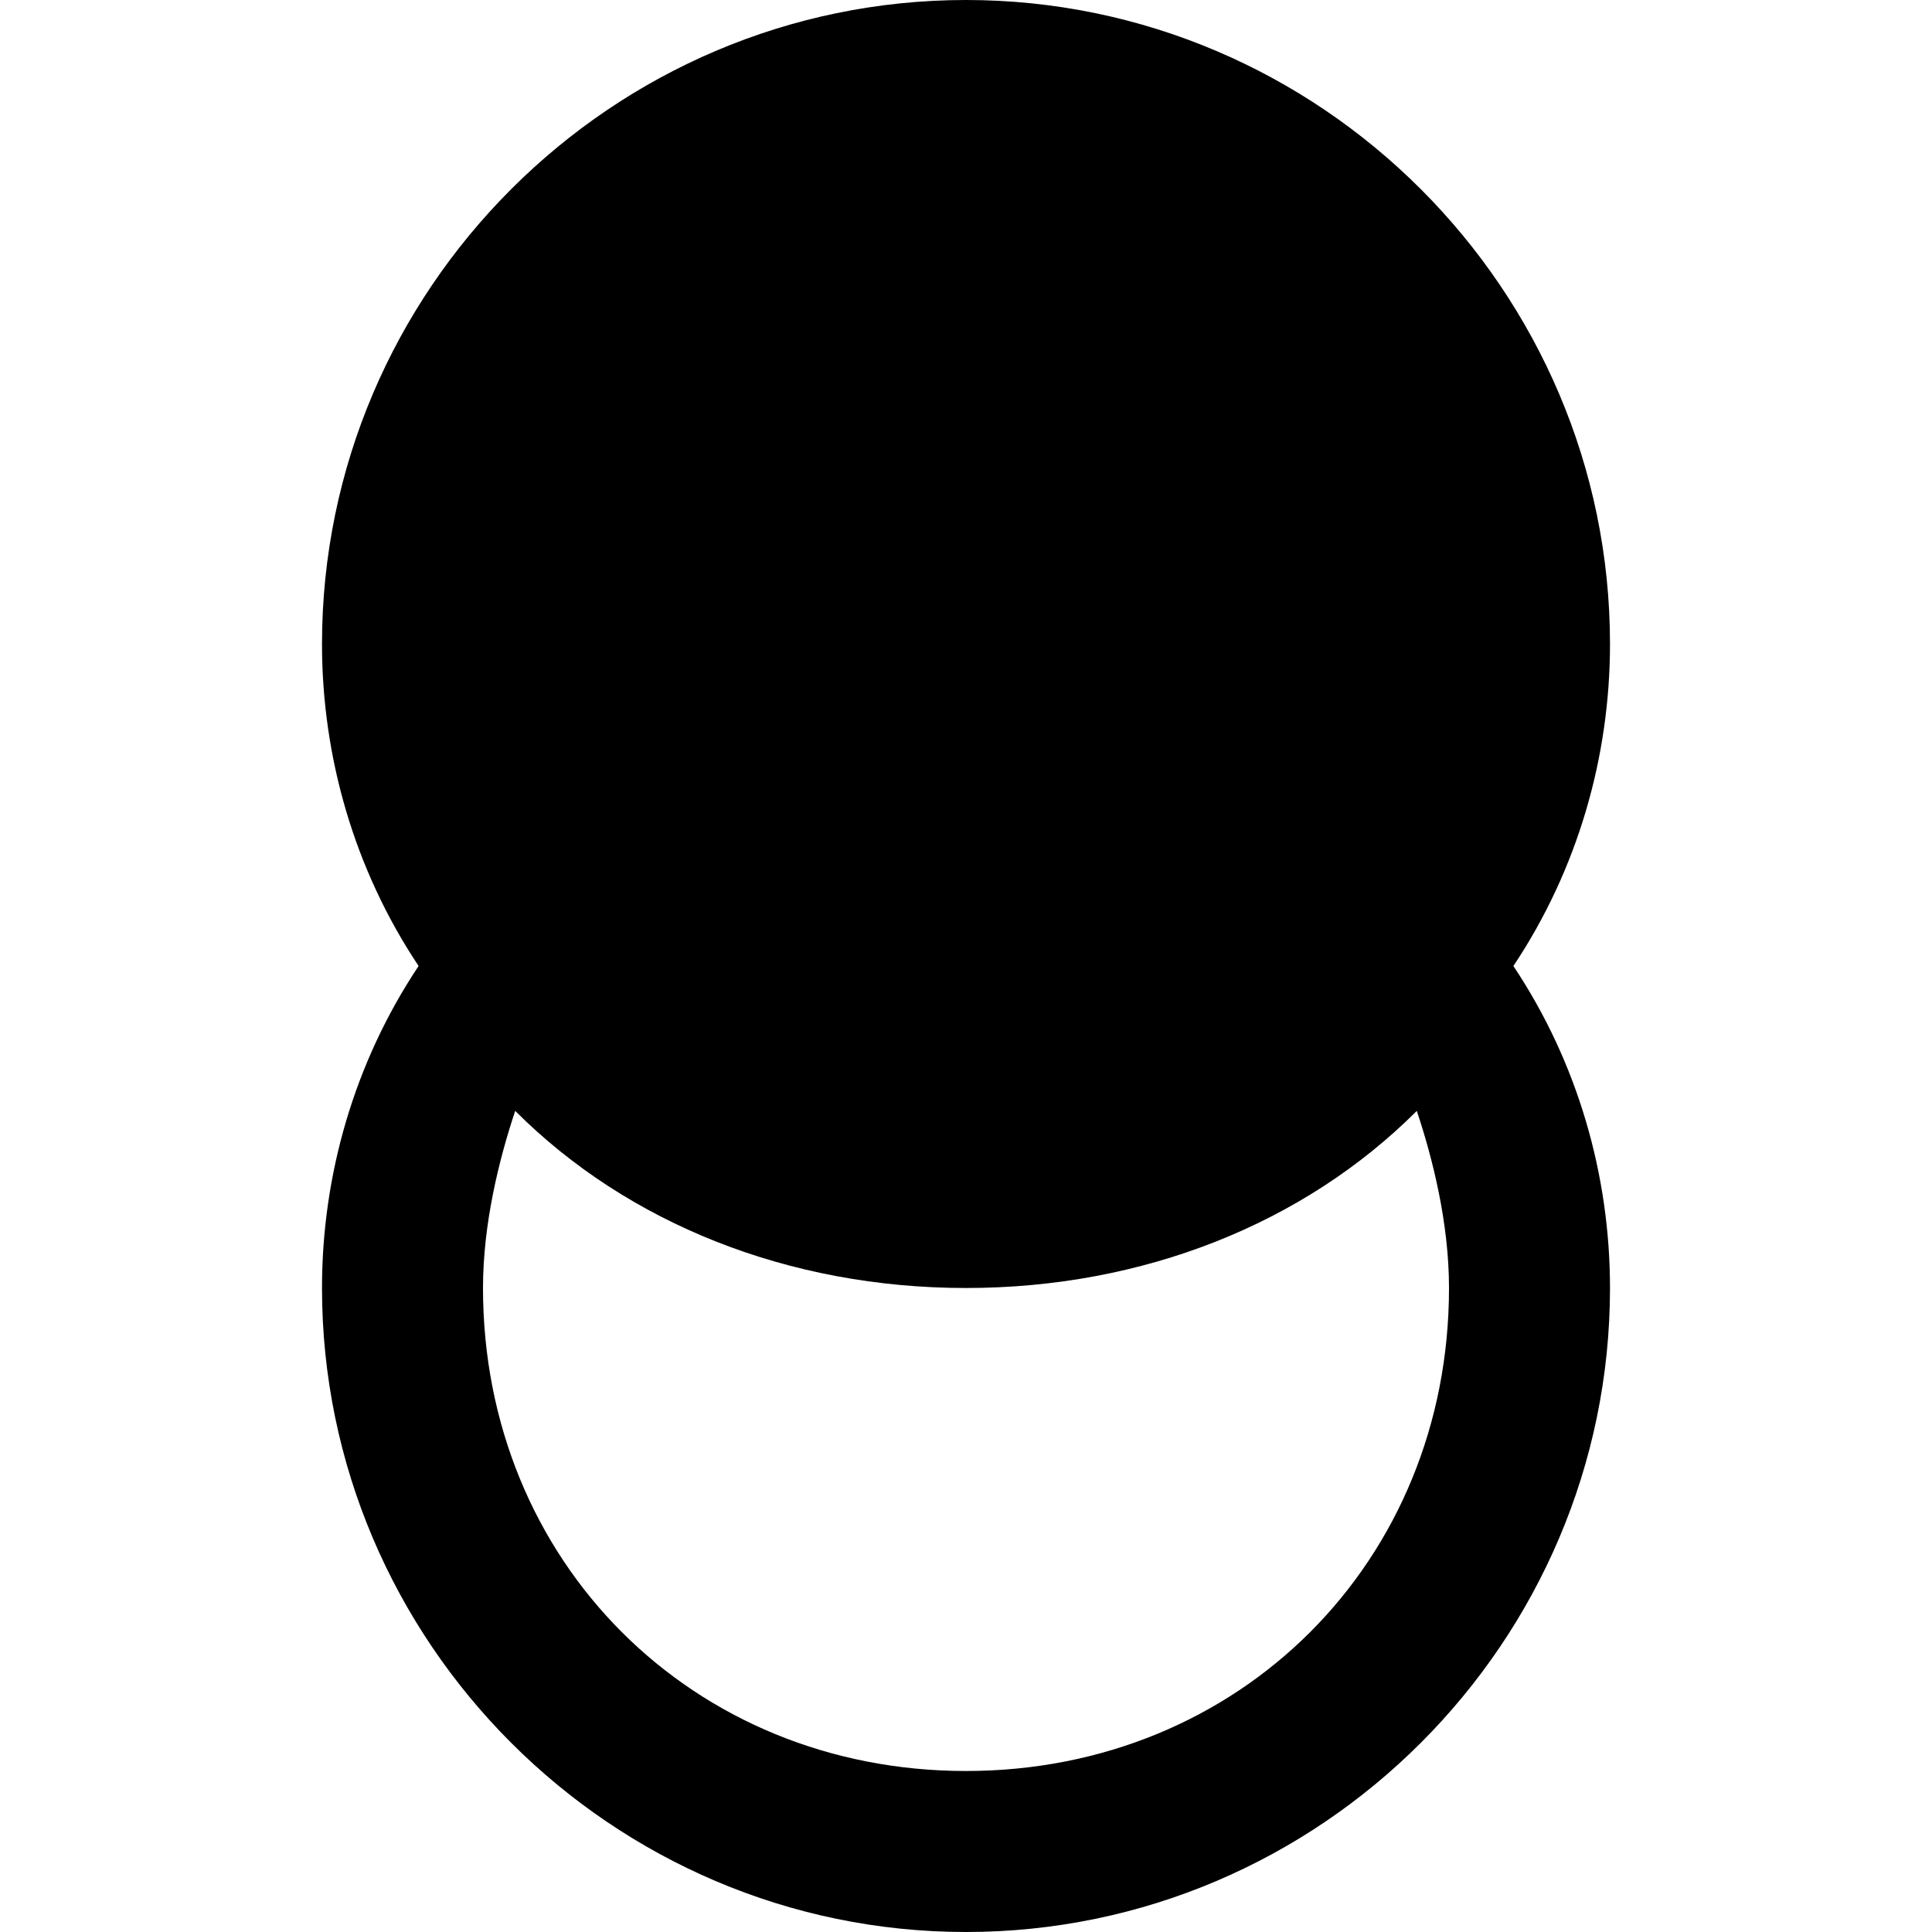
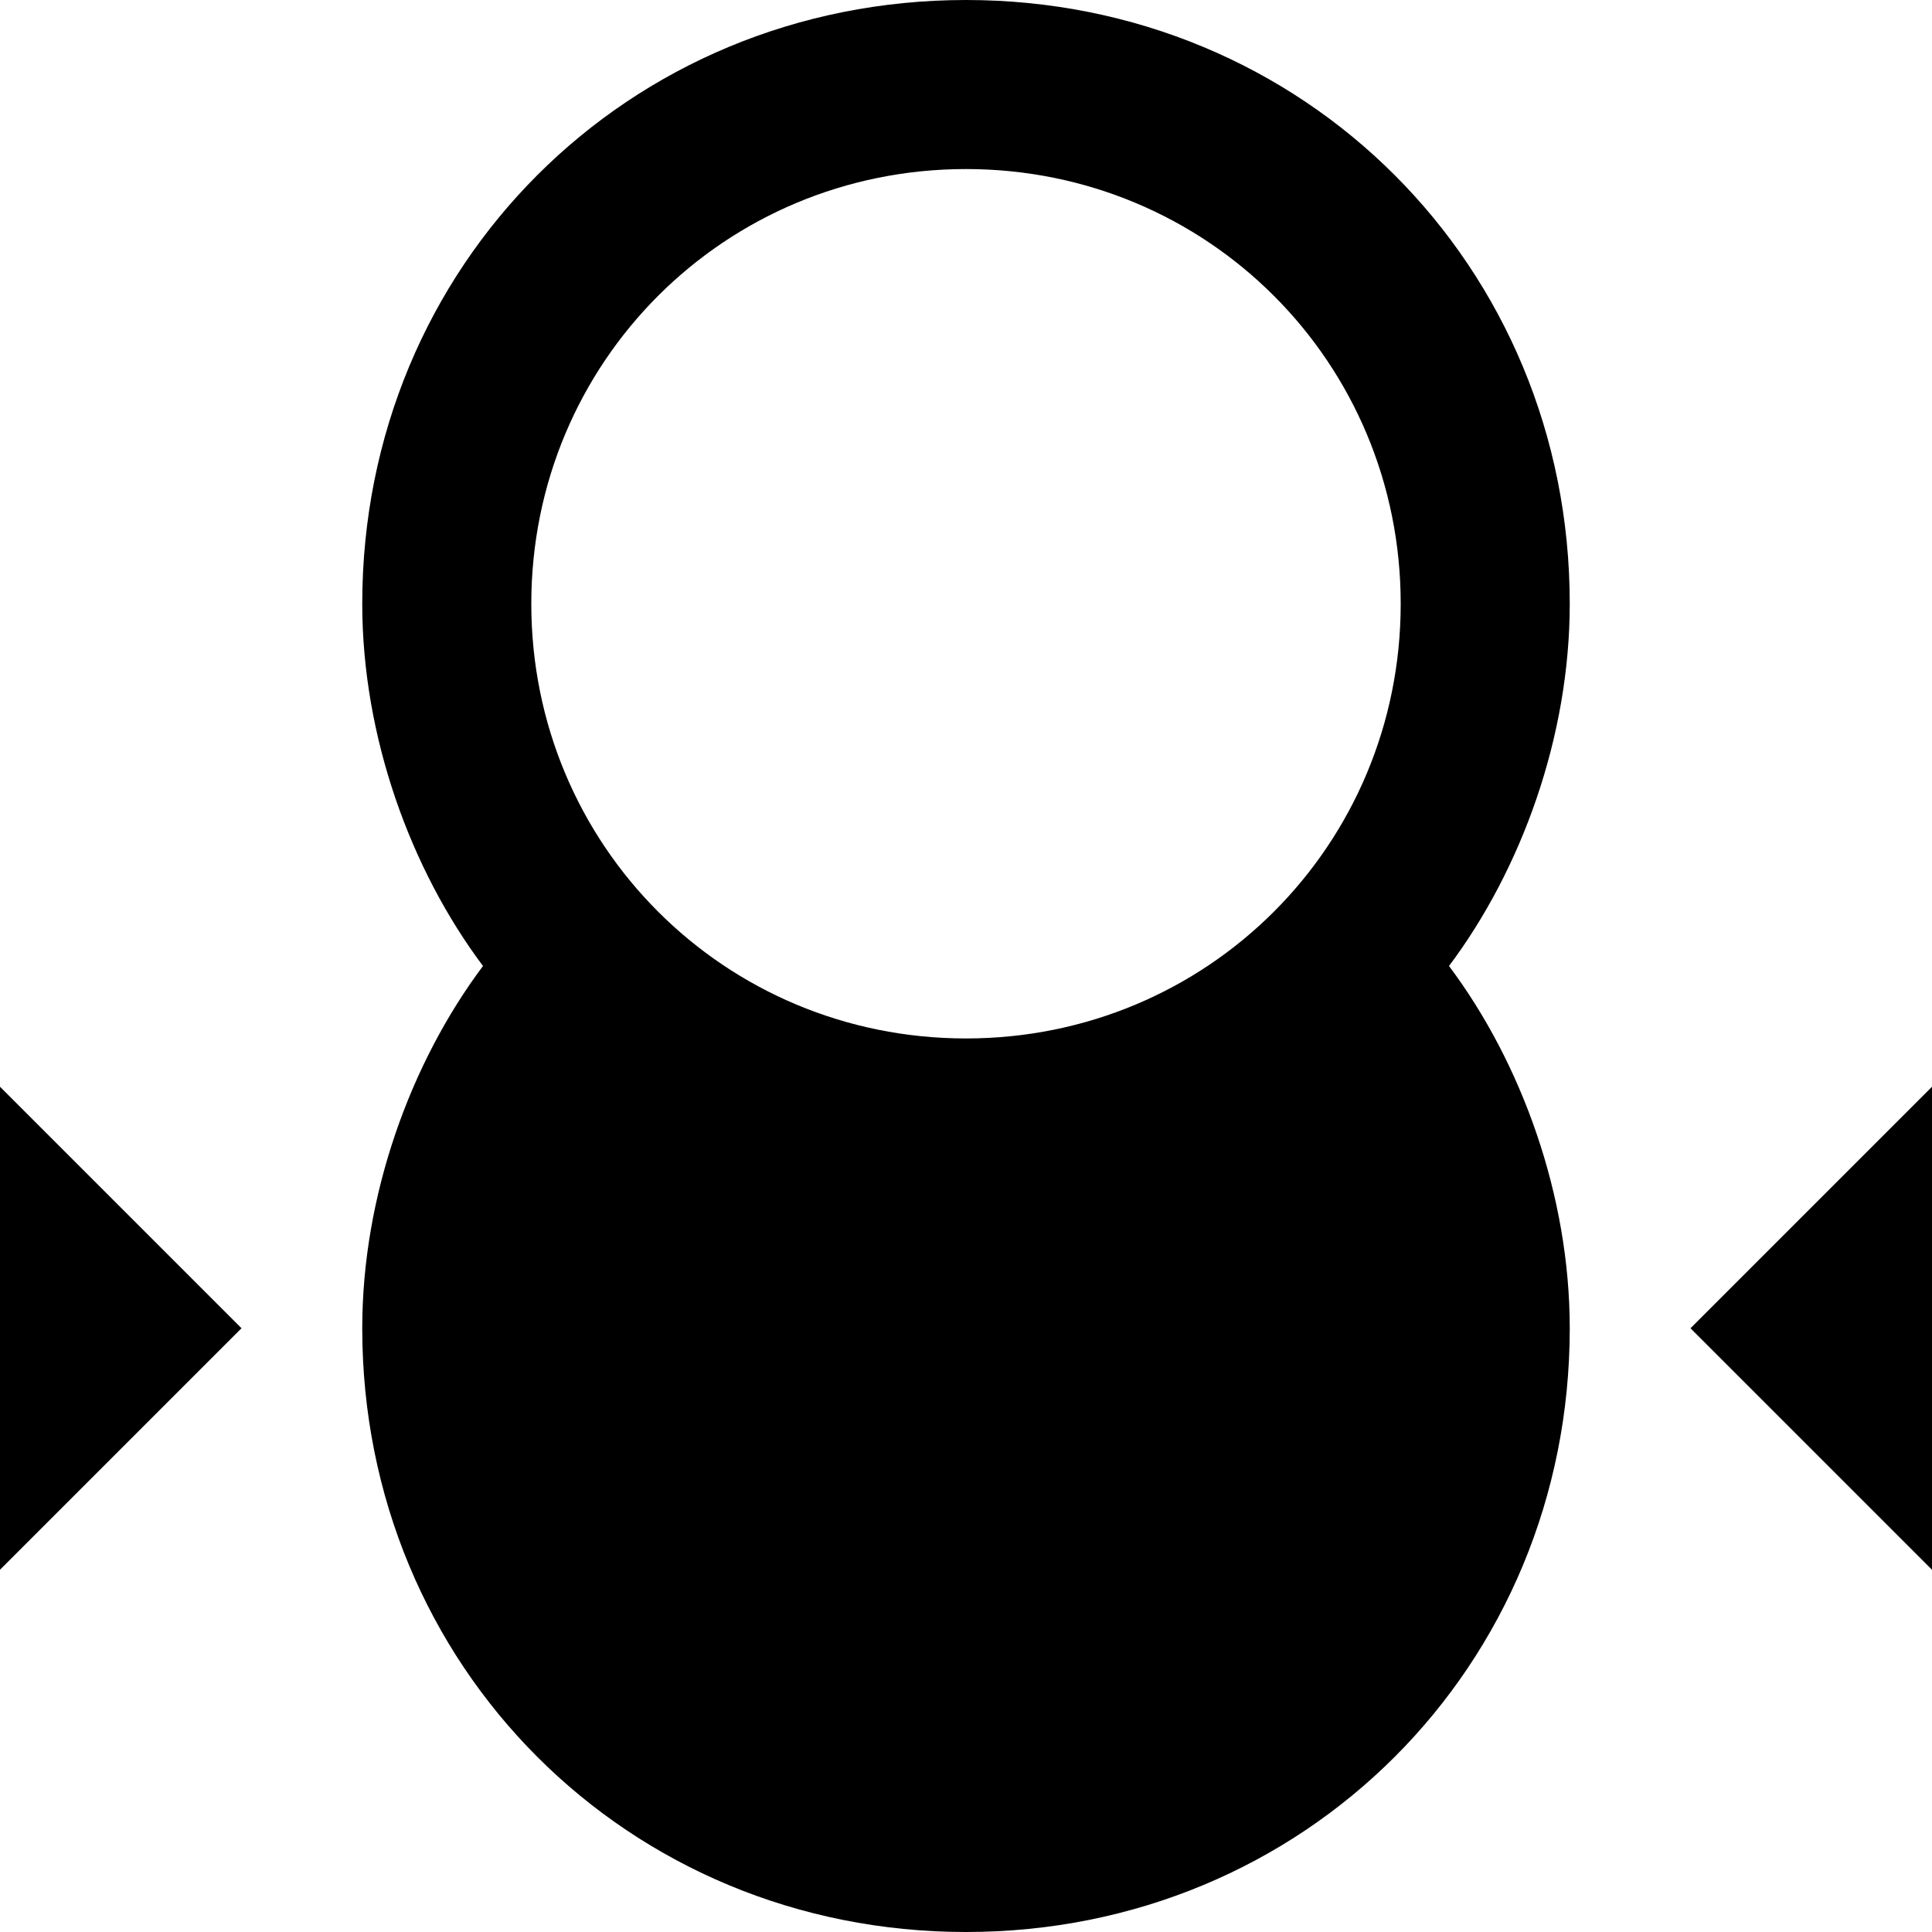
- <svg xmlns="http://www.w3.org/2000/svg" viewBox="0 0 12 12">
-   <path d="M10,4c0-2.2-1.8-4-4-4S2,1.8,2,4c0,0.7,0.2,1.4,0.6,2C2.2,6.6,2,7.3,2,8c0,2.2,1.8,4,4,4s4-1.8,4-4c0-0.7-0.2-1.4-0.6-2C9.8,5.4,10,4.7,10,4z M6,11c-1.7,0-3-1.3-3-3c0-0.4,0.1-0.8,0.2-1.1C3.9,7.6,4.9,8,6,8s2.1-0.4,2.8-1.1C8.9,7.2,9,7.6,9,8C9,9.7,7.7,11,6,11z" />
+ <svg xmlns="http://www.w3.org/2000/svg" viewBox="0 0 16 16">
+   <path d="M13,5c0-2.8-2.2-5-5-5S3,2.2,3,5c0,1.1,0.4,2.2,1,3c-0.6,0.8-1,1.9-1,3c0,2.8,2.2,5,5,5s5-2.2,5-5c0-1.1-0.4-2.2-1-3C12.6,7.2,13,6.1,13,5z M8,1.4c2,0,3.6,1.6,3.6,3.6S10,8.6,8,8.6S4.4,7,4.4,5S6,1.4,8,1.4z M2,11l-2,2V9L2,11zM16,9v4l-2-2L16,9z" />
</svg>
